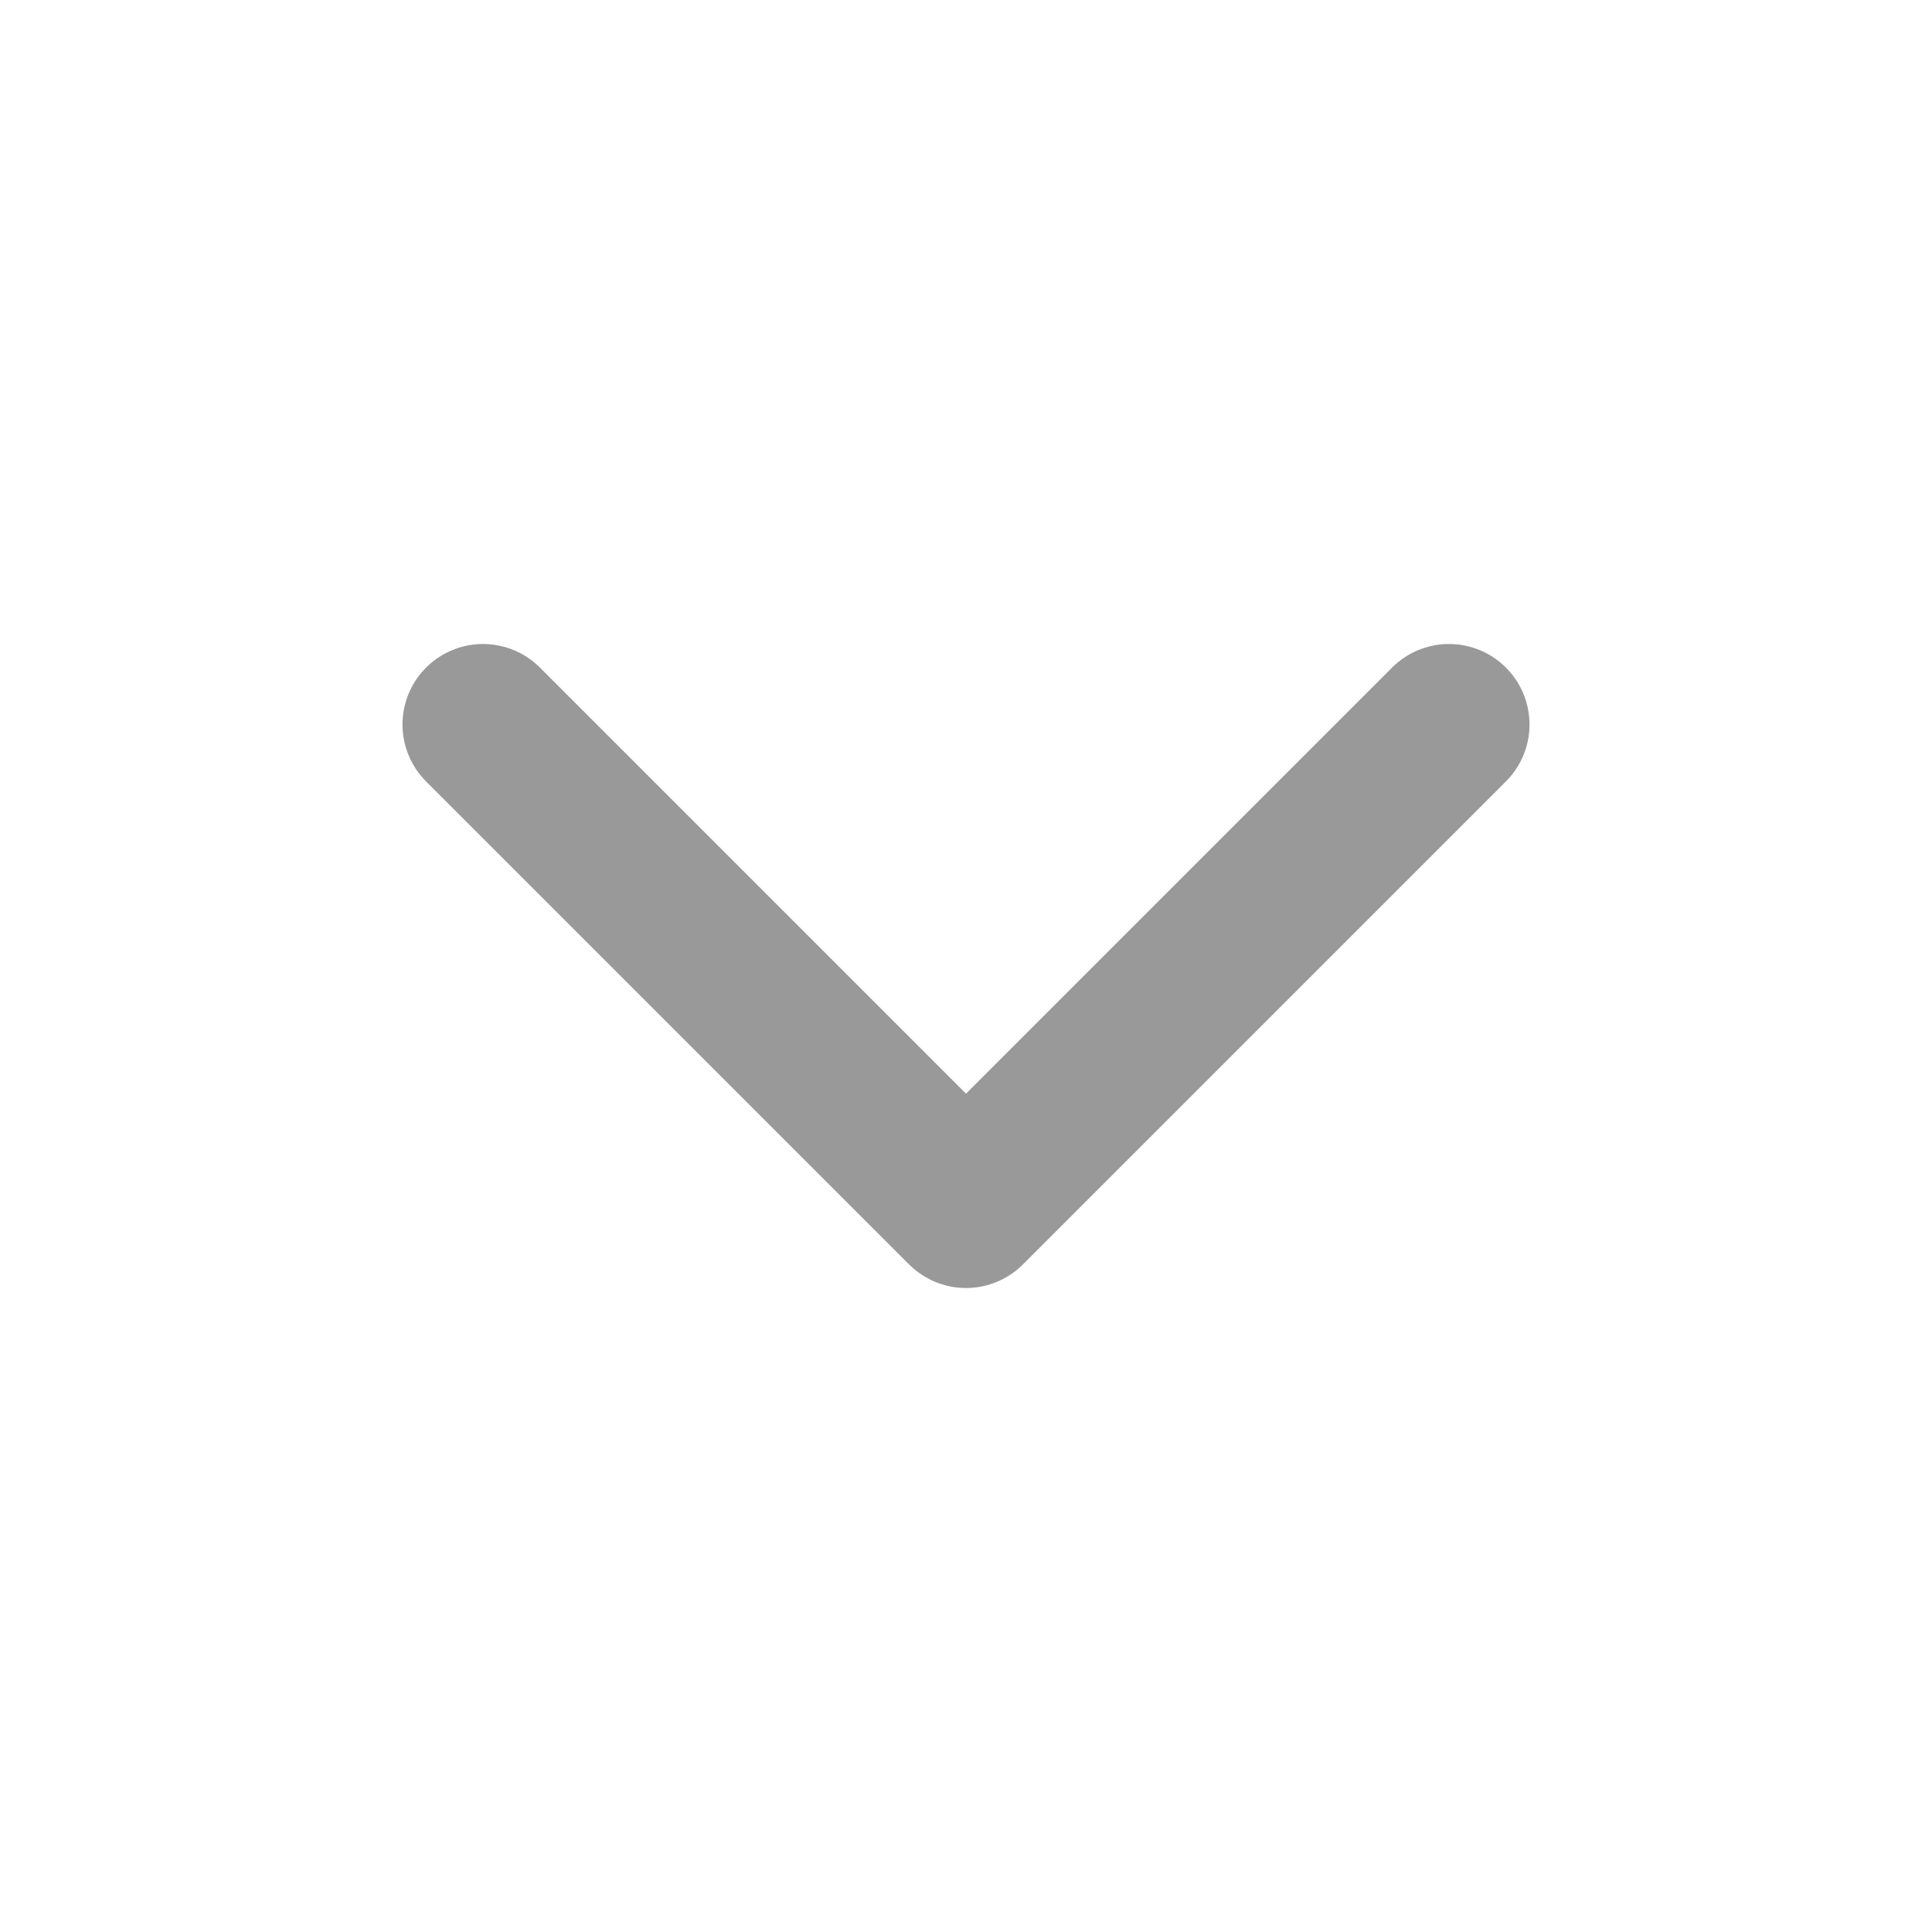
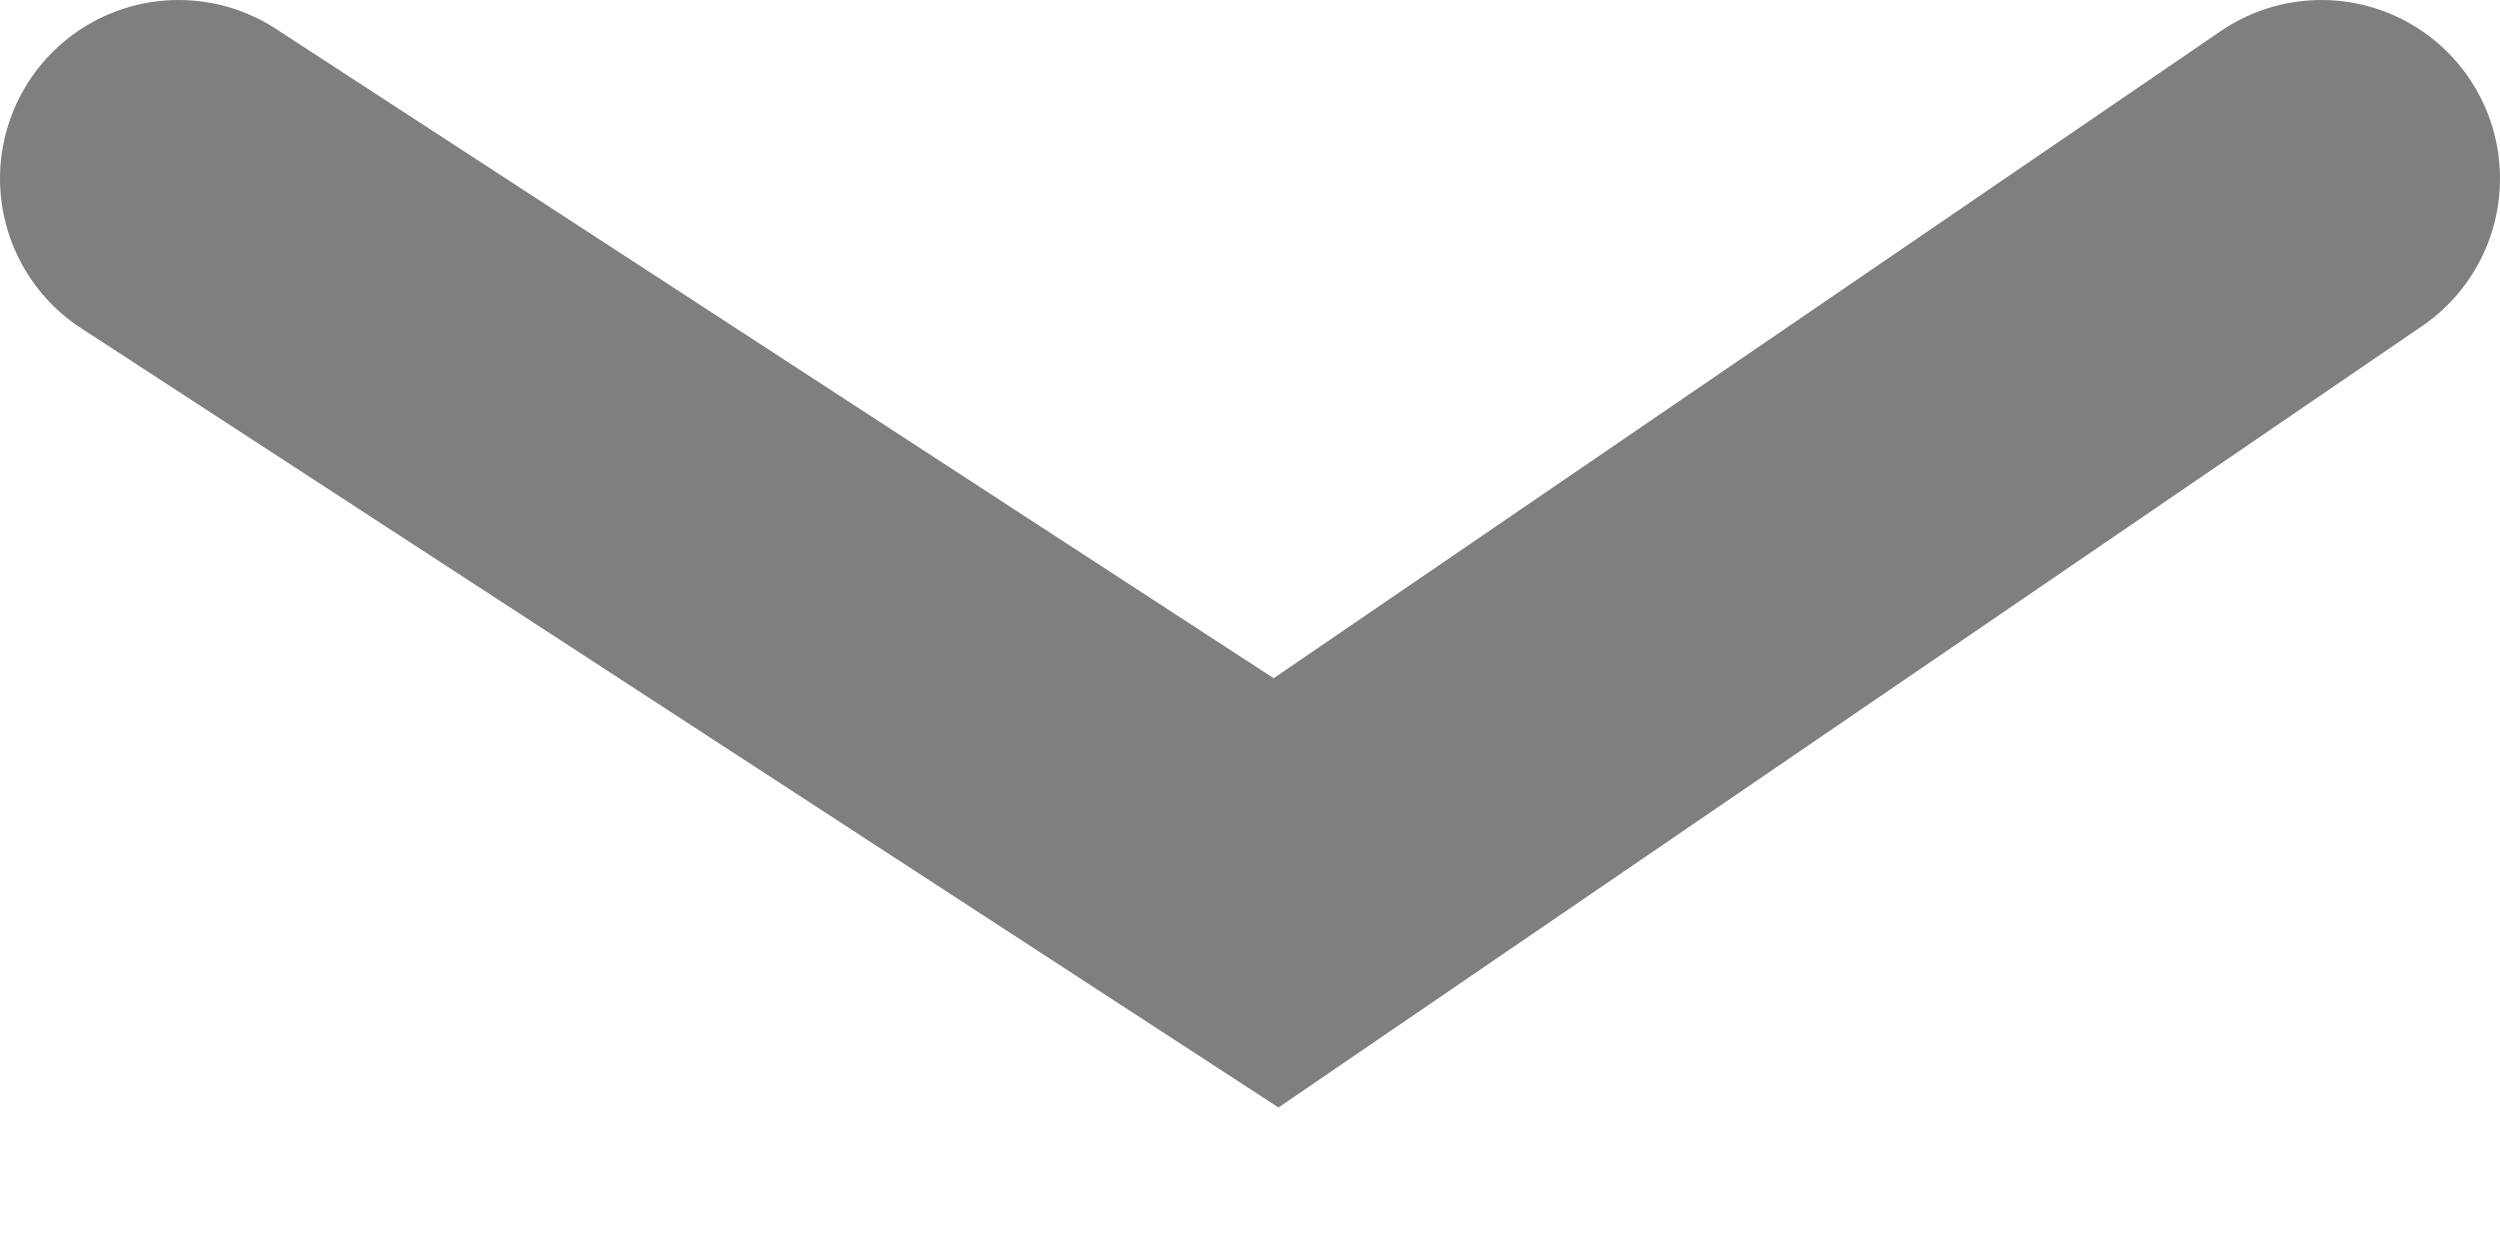
- <svg xmlns="http://www.w3.org/2000/svg" width="16" height="16" viewBox="0 0 24 24" fill="none" stroke="#999999" stroke-width="2" stroke-linecap="round" stroke-linejoin="round">
-   <polyline points="6 9 12 15 18 9" />
+ <svg xmlns="http://www.w3.org/2000/svg" width="14" height="7" viewBox="0 0 14 7" fill="none">
+   <path d="M1 1L7.146 5L13 1" stroke="black" stroke-opacity="0.5" stroke-width="2" stroke-linecap="round" />
</svg>
